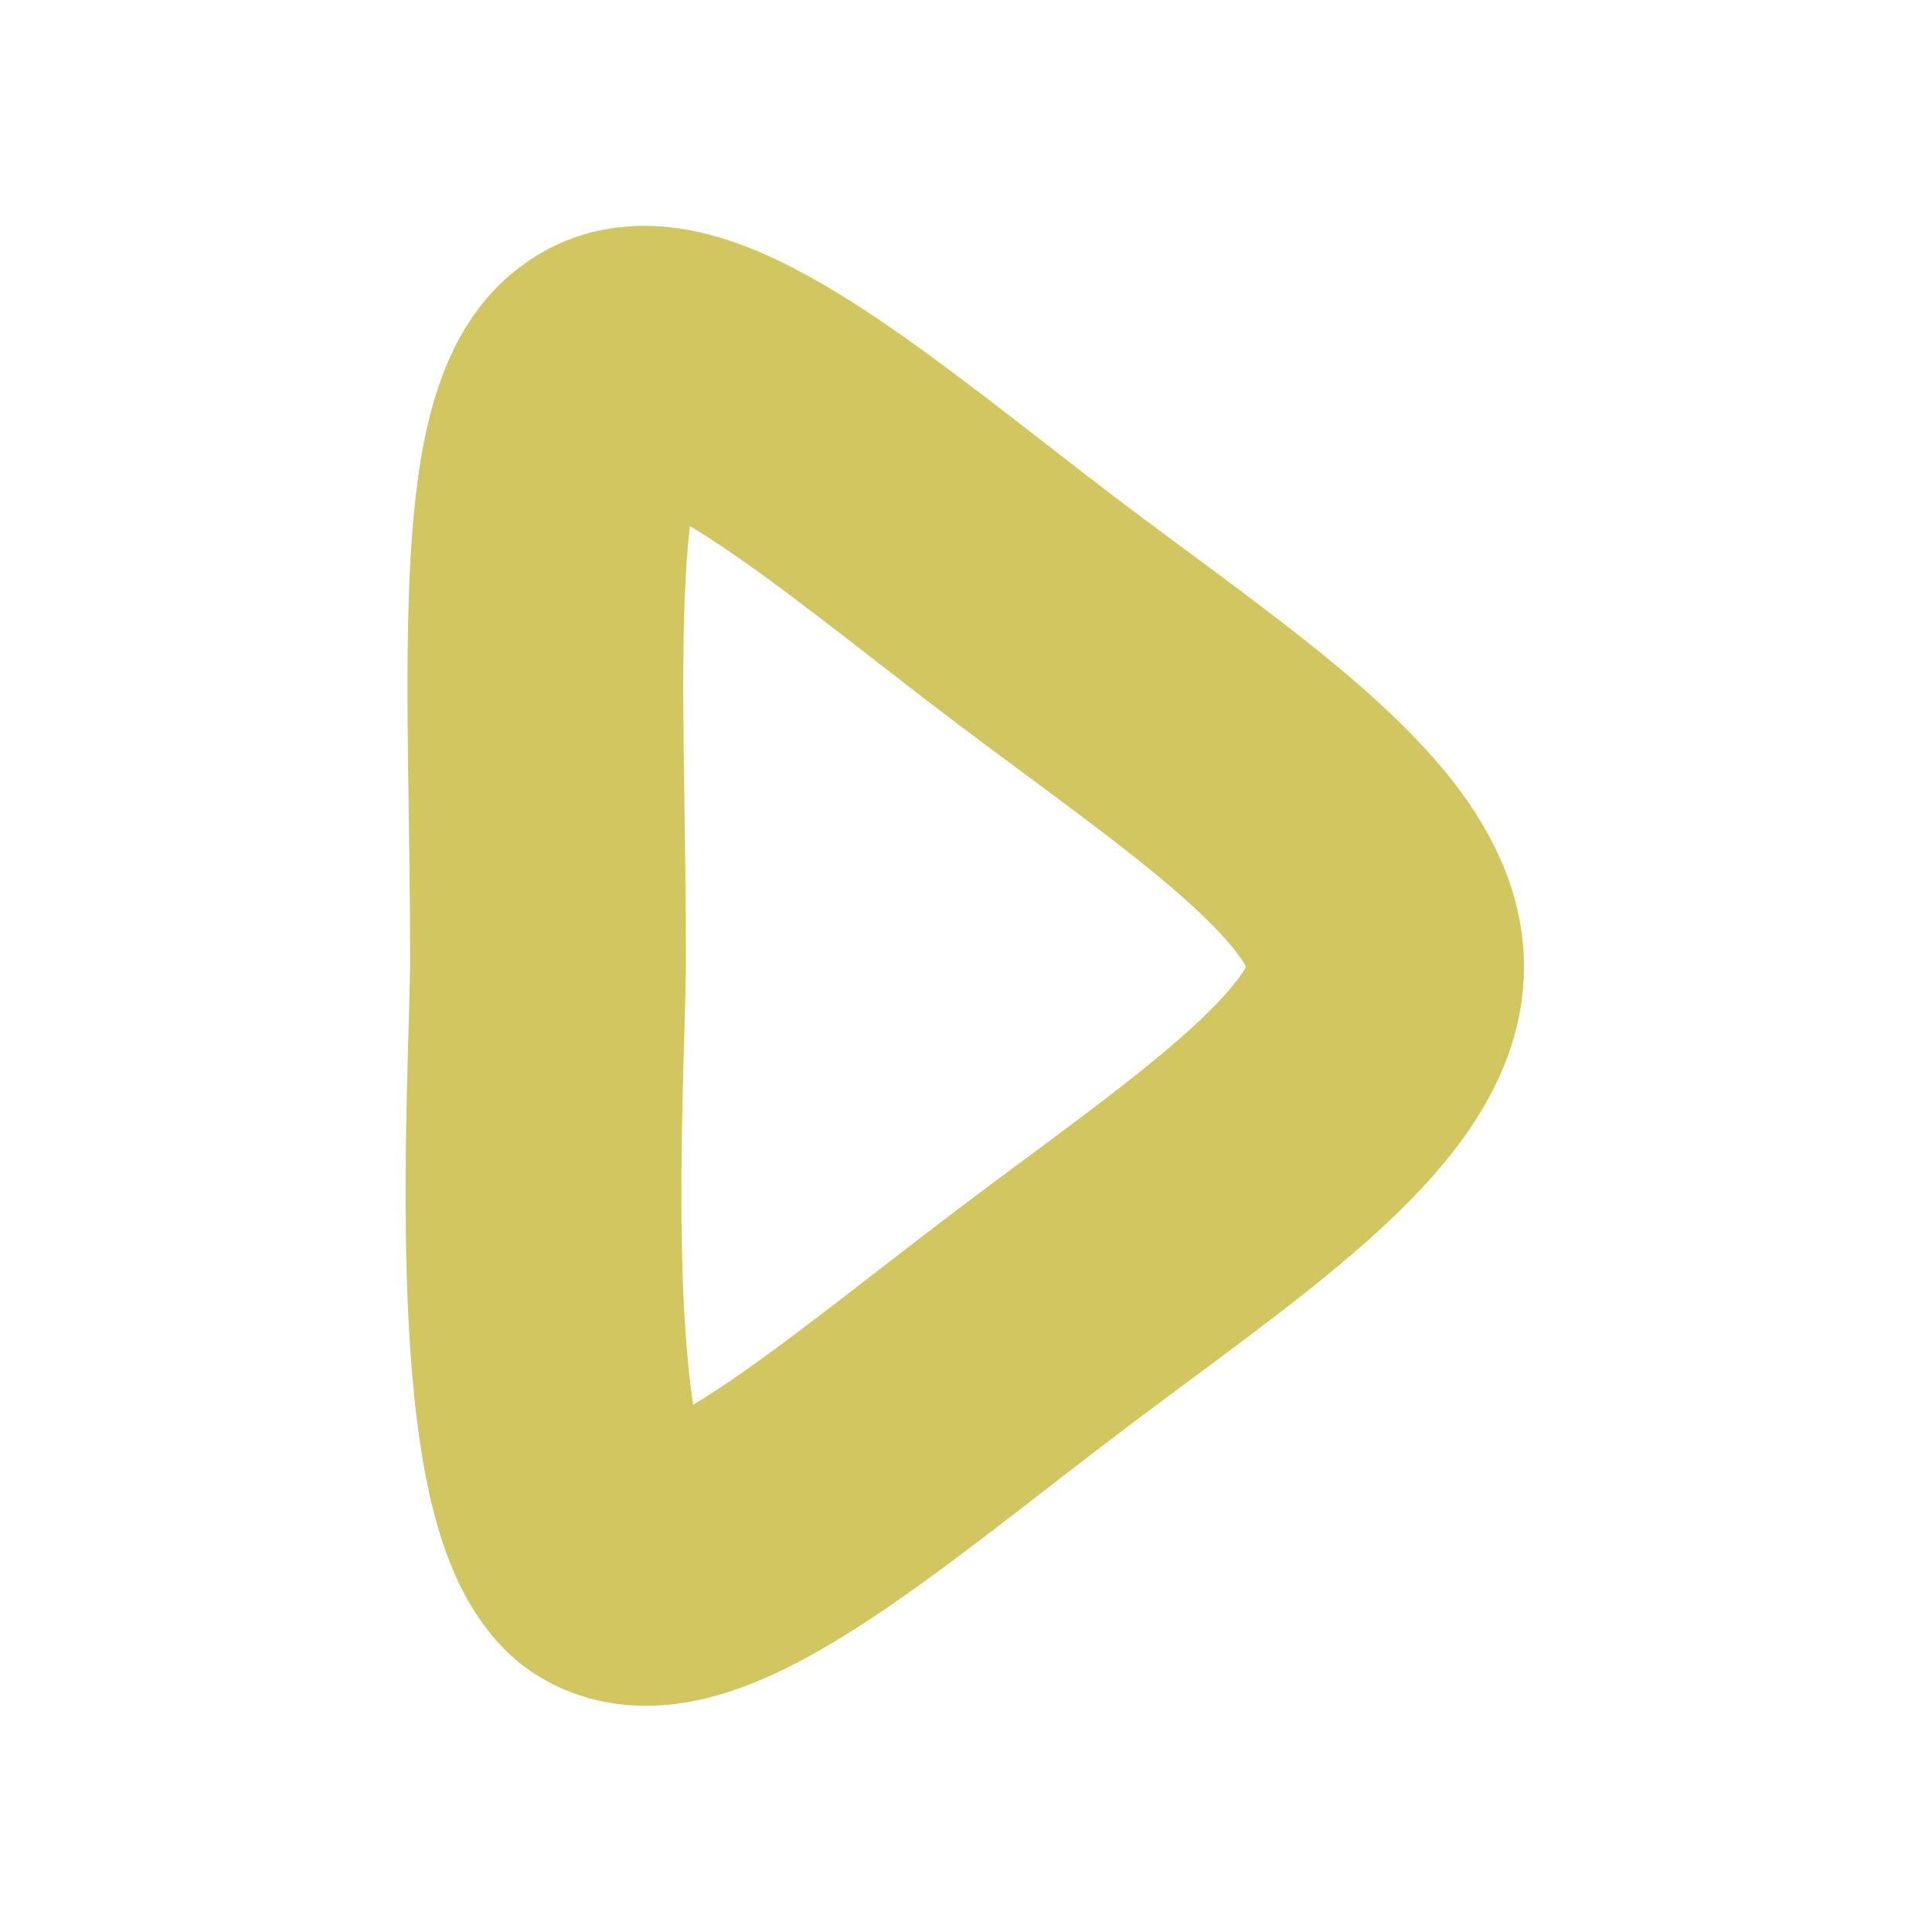
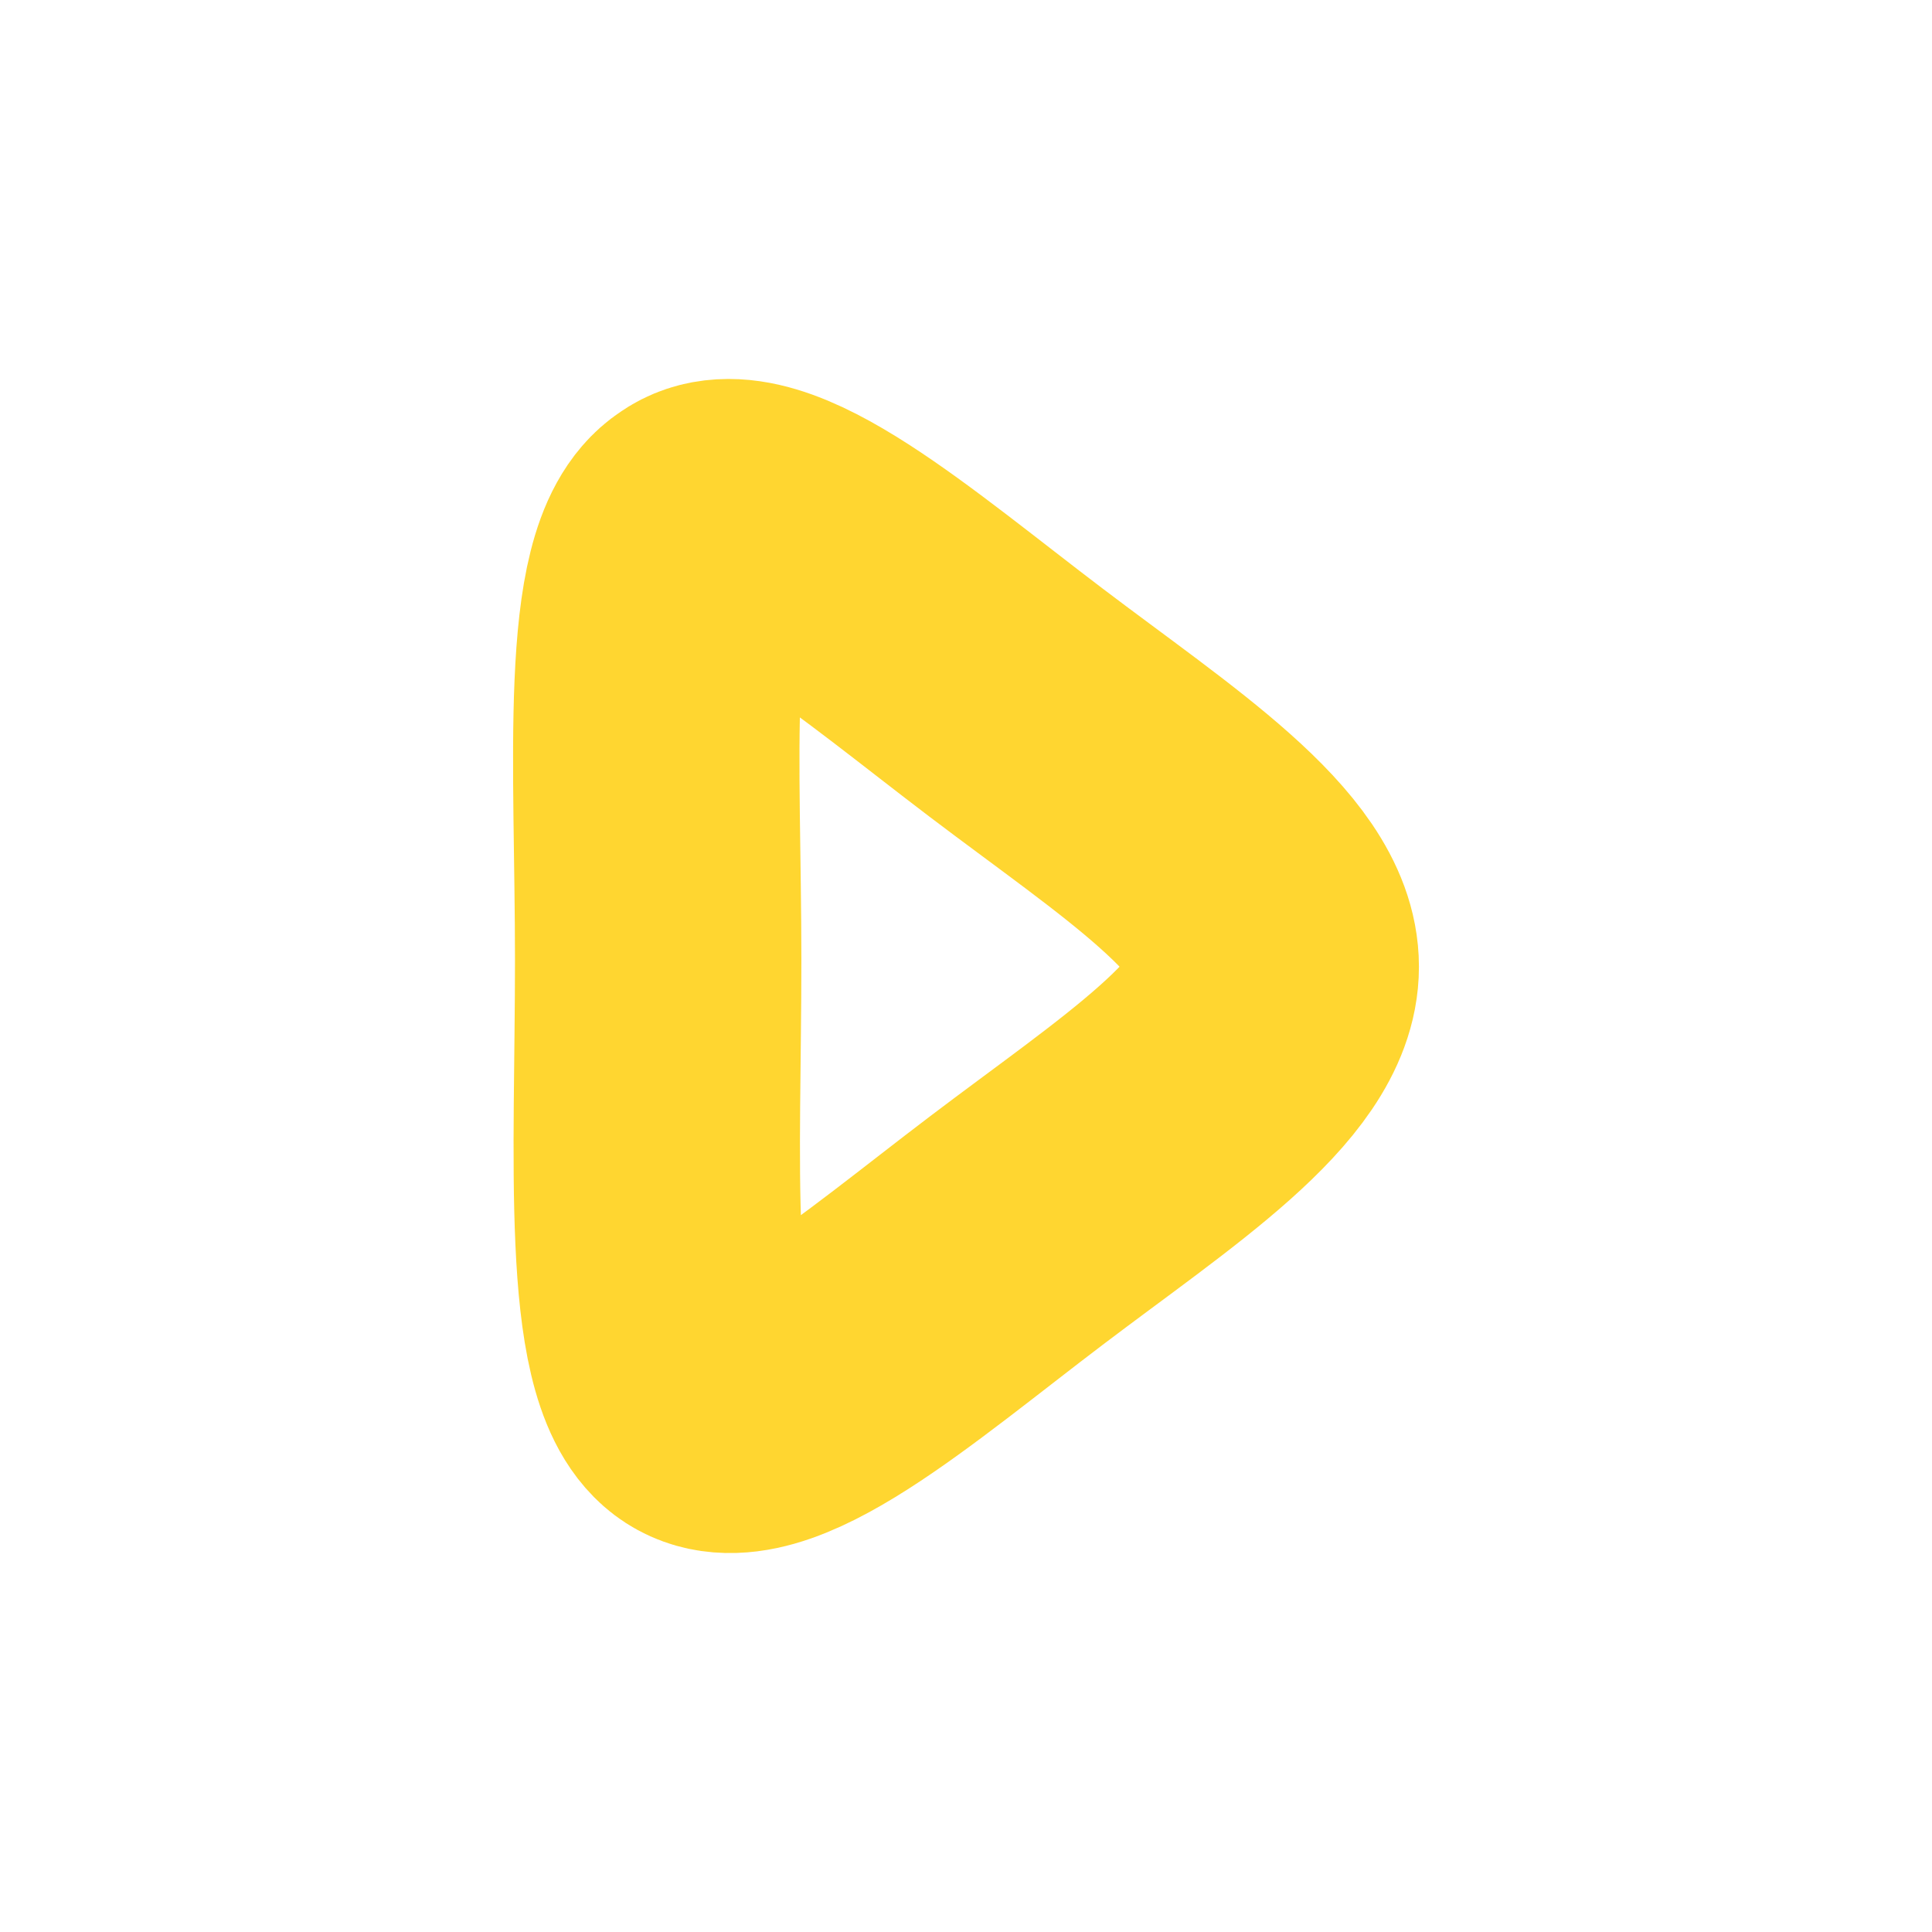
- <svg xmlns="http://www.w3.org/2000/svg" xml:space="preserve" width="14mm" height="14mm" version="1.1" style="shape-rendering:geometricPrecision; text-rendering:geometricPrecision; image-rendering:optimizeQuality; fill-rule:evenodd; clip-rule:evenodd" viewBox="0 0 27.04 27.04">
+ <svg xmlns="http://www.w3.org/2000/svg" xml:space="preserve" width="19mm" height="19mm" version="1.1" style="shape-rendering:geometricPrecision; text-rendering:geometricPrecision; image-rendering:optimizeQuality; fill-rule:evenodd; clip-rule:evenodd" viewBox="0 0 191.18 191.18">
  <defs>
    <style type="text/css">
   
-     .str0 {stroke:#C6B93A;stroke-width:3.86;stroke-miterlimit:22.926;stroke-opacity:0.812}
+     .str0 {stroke:#FECC00;stroke-width:28.34;stroke-miterlimit:22.926;stroke-opacity:0.812}
    .fil1 {fill:none}
-     .fil0 {fill:#FFFBD6;fill-opacity:0}
+     .fil0 {fill:none}
   
  </style>
  </defs>
  <g id="Layer_x0020_1">
-     <polygon class="fil0" points="-0,0 27.04,0 27.04,27.04 -0,27.04 " />
-     <path class="fil1 str0" d="M7.67 13.41c0,-3.74 -0.3,-7.44 0.81,-8.16 1.06,-0.77 3.53,1.4 5.99,3.27 2.47,1.87 4.93,3.44 4.93,5.01 0,1.57 -2.47,3.14 -4.93,5.01 -2.47,1.87 -4.93,4.04 -5.99,3.23 -1.21,-1.05 -0.81,-6.79 -0.81,-8.37z" />
+     <path class="fil0 str0" d="M69.34 138.61c-5.54,-4.21 -4.21,-24.13 -4.21,-43.61 0,-19.48 -1.55,-38.74 4.21,-42.51 5.54,-3.98 18.38,7.31 31.22,17.05 12.84,9.74 25.68,17.93 25.68,26.12 0,8.19 -12.84,16.38 -25.68,26.12 -12.84,9.74 -25.68,21.03 -31.22,16.83z" />
+     <polygon class="fil1" points="-0,0 191.18,0 191.18,191.18 -0,191.18 " />
  </g>
</svg>
